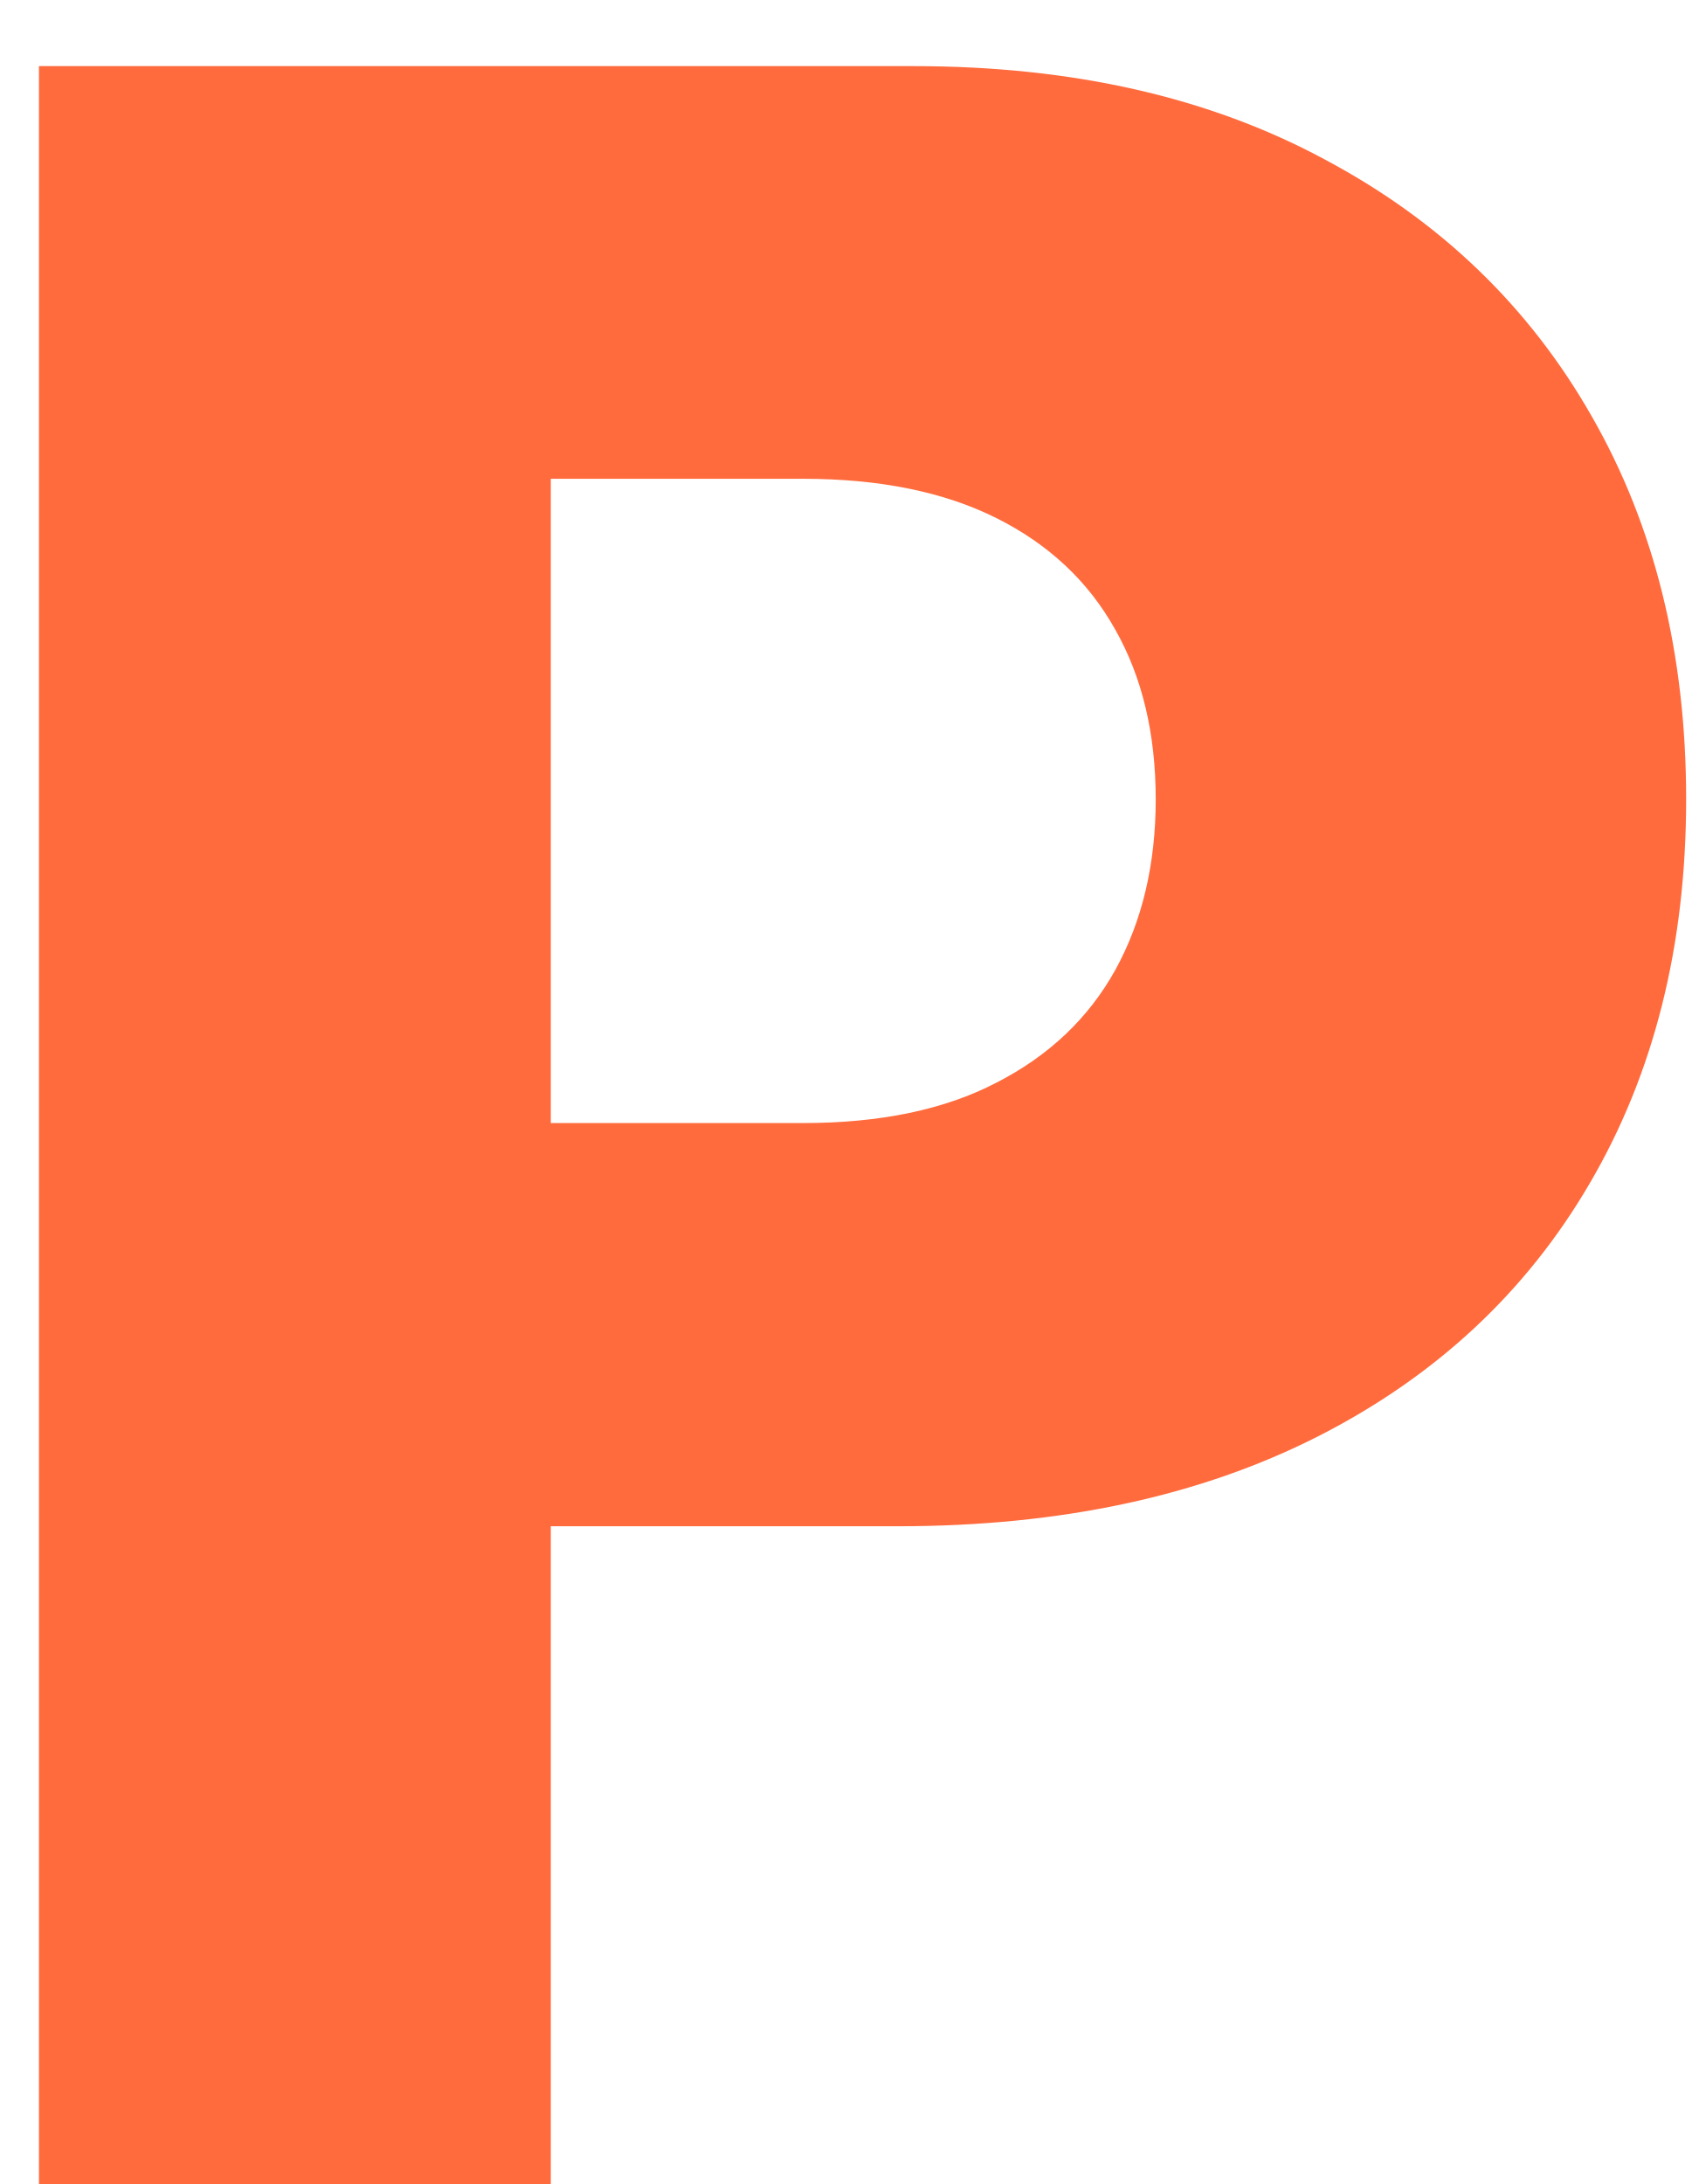
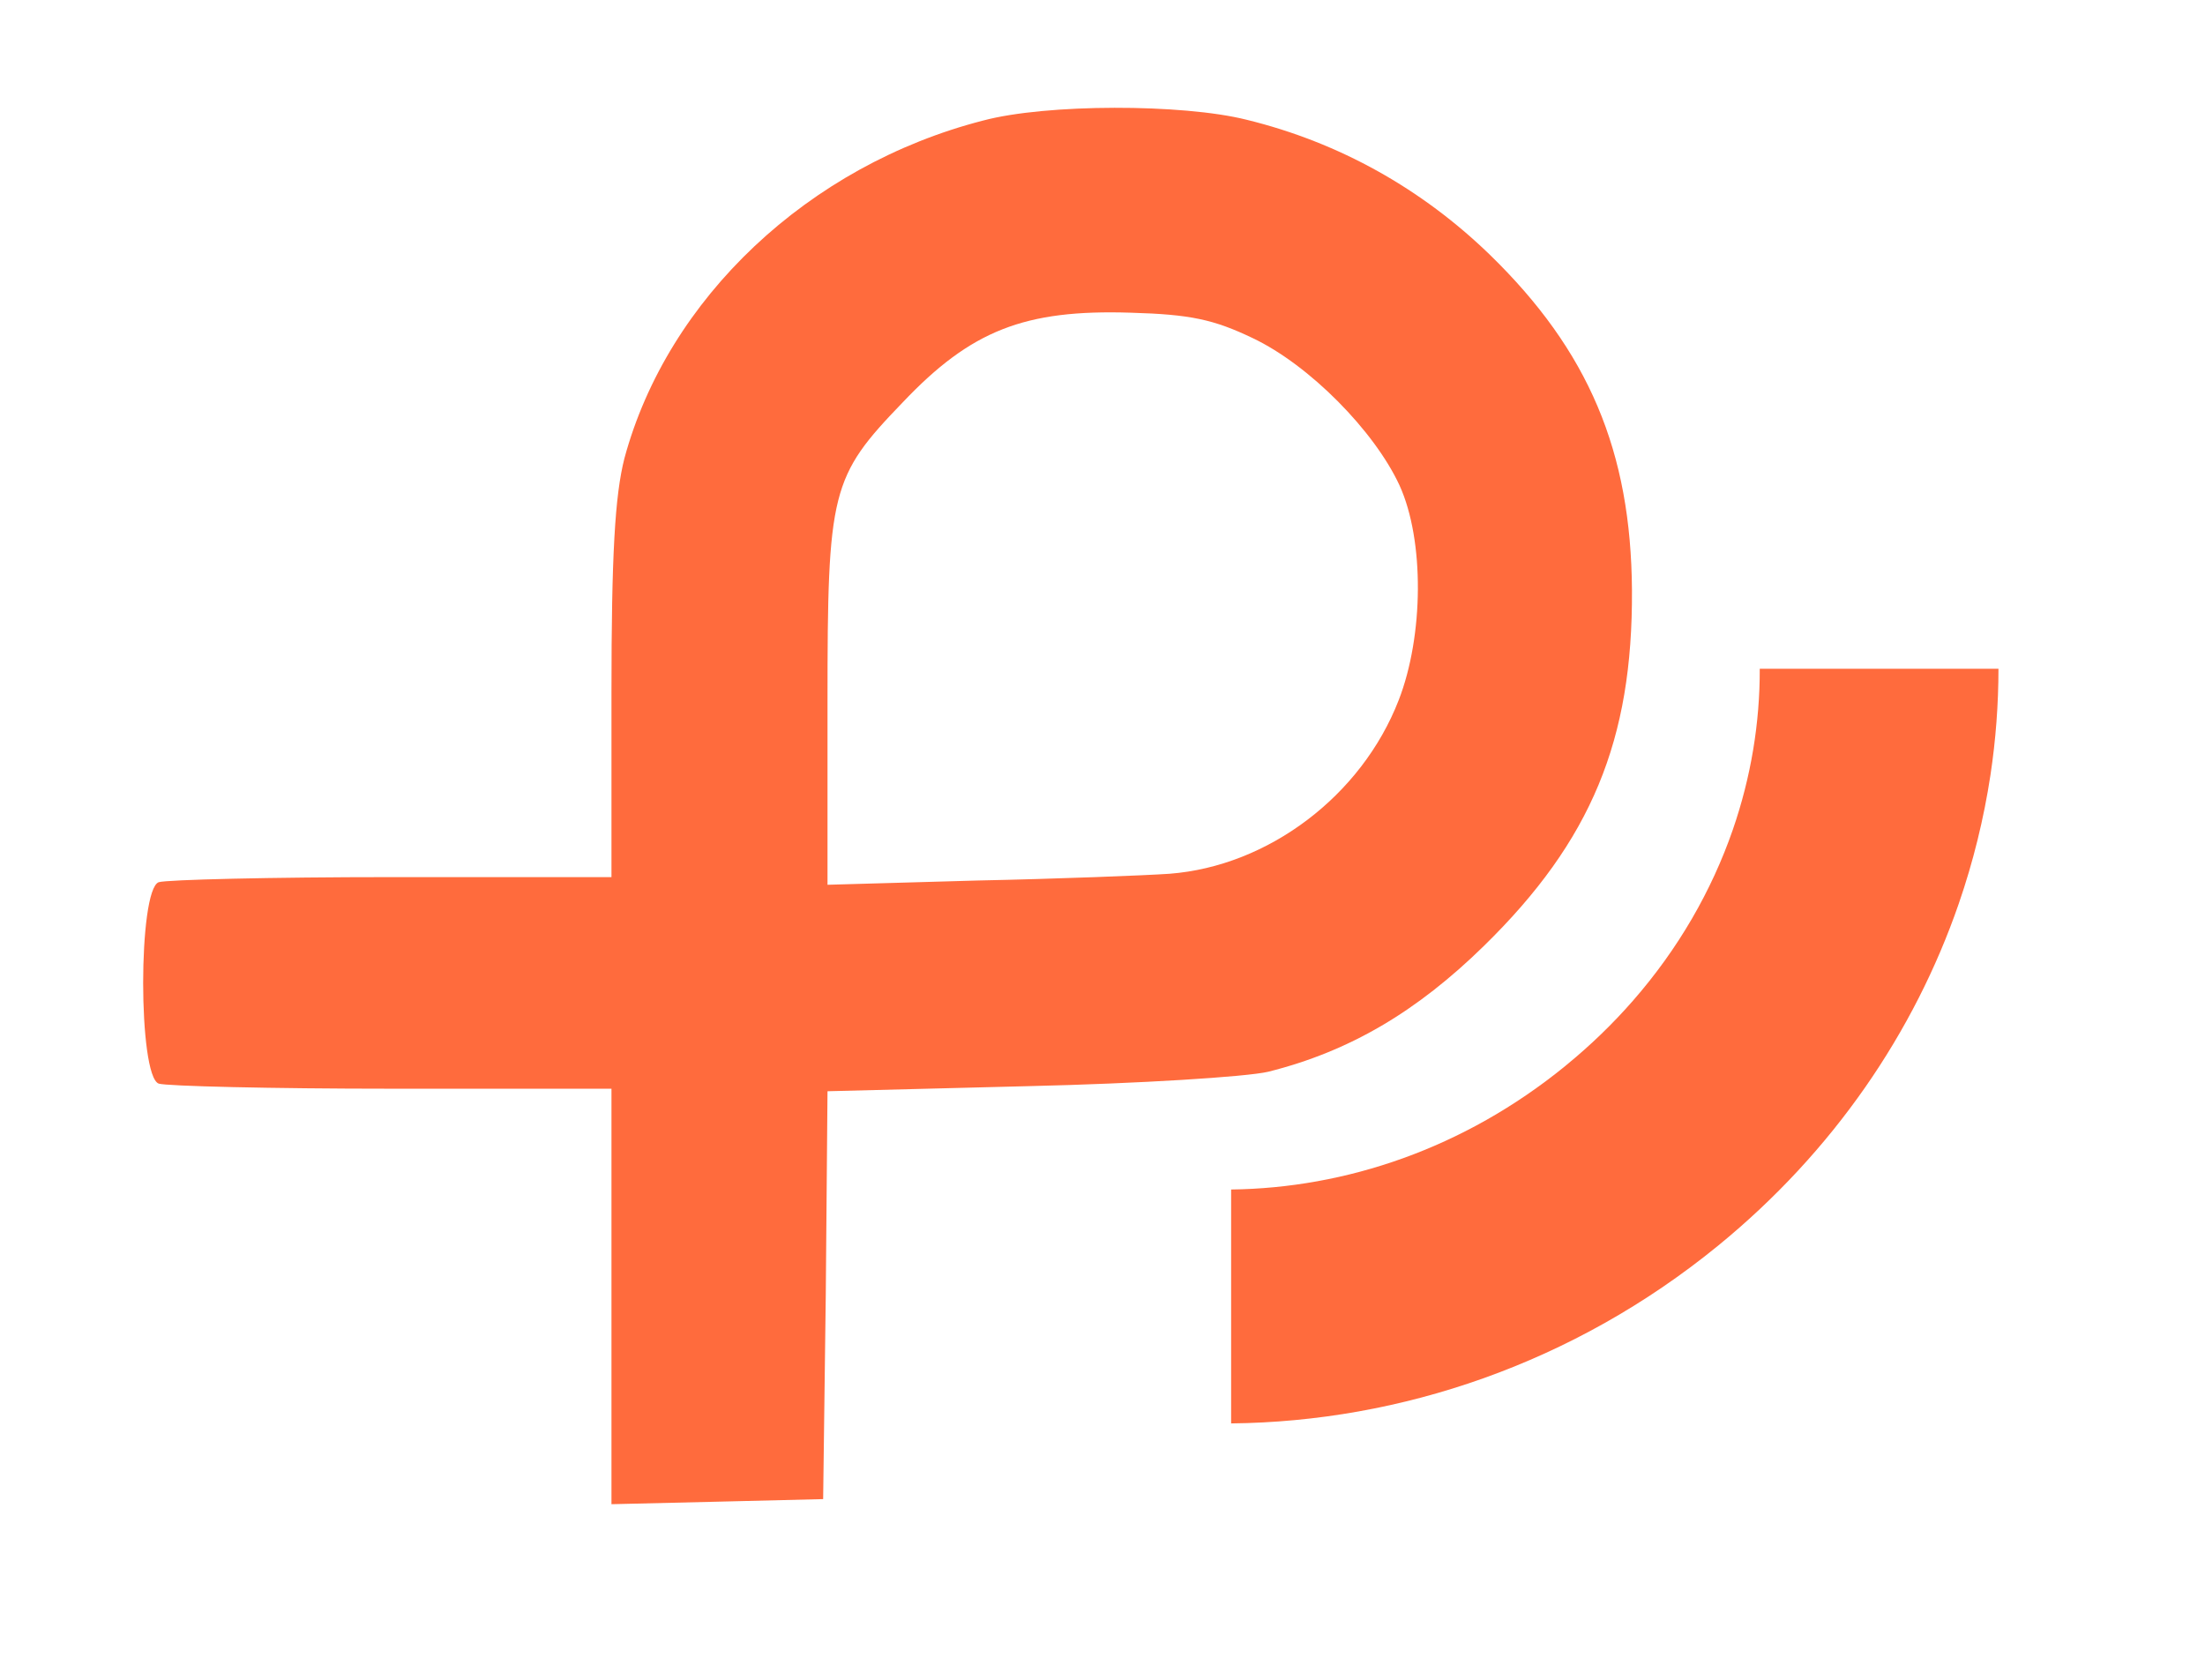
- <svg xmlns="http://www.w3.org/2000/svg" width="14" height="18" viewBox="0 0 14 18" fill="none">
-   <path d="M0.321 18V0.545H7.531C8.838 0.545 9.966 0.801 10.915 1.312C11.869 1.818 12.605 2.526 13.122 3.435C13.639 4.338 13.898 5.389 13.898 6.588C13.898 7.793 13.633 8.847 13.105 9.75C12.582 10.648 11.835 11.344 10.864 11.838C9.892 12.332 8.739 12.579 7.403 12.579H2.955V9.256H6.619C7.256 9.256 7.787 9.145 8.213 8.923C8.645 8.702 8.972 8.392 9.193 7.994C9.415 7.591 9.526 7.122 9.526 6.588C9.526 6.048 9.415 5.582 9.193 5.19C8.972 4.793 8.645 4.486 8.213 4.27C7.781 4.054 7.25 3.946 6.619 3.946H4.54V18H0.321Z" fill="#FF6B3D" />
+ <svg xmlns="http://www.w3.org/2000/svg" width="42" height="32" viewBox="0 0 42 32" fill="none">
+   <path d="M18.724 2.297C15.399 3.152 12.717 5.683 11.894 8.73C11.713 9.439 11.647 10.567 11.647 13.195V16.709H7.466C5.162 16.709 3.171 16.758 3.023 16.806C2.628 16.951 2.628 20.498 3.023 20.643C3.171 20.691 5.162 20.74 7.466 20.74H11.647V24.689V28.655L13.671 28.607L15.679 28.558L15.729 24.673L15.762 20.788L19.596 20.691C21.687 20.643 23.744 20.514 24.156 20.417C25.703 20.03 26.986 19.273 28.27 18.015C30.311 16.016 31.101 14.098 31.085 11.245C31.068 8.601 30.262 6.682 28.369 4.844C27.085 3.603 25.522 2.716 23.744 2.281C22.526 1.975 19.926 1.975 18.724 2.297ZM23.859 6.44C24.946 6.956 26.18 8.214 26.657 9.245C27.135 10.293 27.118 12.115 26.641 13.34C25.933 15.162 24.156 16.5 22.279 16.645C21.818 16.677 20.156 16.742 18.609 16.774L15.762 16.855V13.356C15.762 9.342 15.827 9.084 17.194 7.666C18.494 6.295 19.514 5.892 21.539 5.957C22.674 5.989 23.119 6.086 23.859 6.44Z" fill="#FF6B3D" />
+   <path fill-rule="evenodd" clip-rule="evenodd" d="M33.005 15.809C33.353 14.803 33.523 13.765 33.519 12.74H38.066C38.066 13.415 38.015 14.091 37.914 14.762C37.788 15.592 37.586 16.415 37.308 17.22C36.465 19.659 34.926 21.932 32.728 23.728L32.717 23.737L32.707 23.745C29.971 25.972 26.681 27.083 23.45 27.116V22.66C25.628 22.634 27.881 21.883 29.814 20.308L29.823 20.3L29.83 20.294C30.299 19.911 30.722 19.5 31.1 19.068C31.972 18.072 32.605 16.962 33.005 15.809Z" fill="#FF6B3D" />
</svg>
